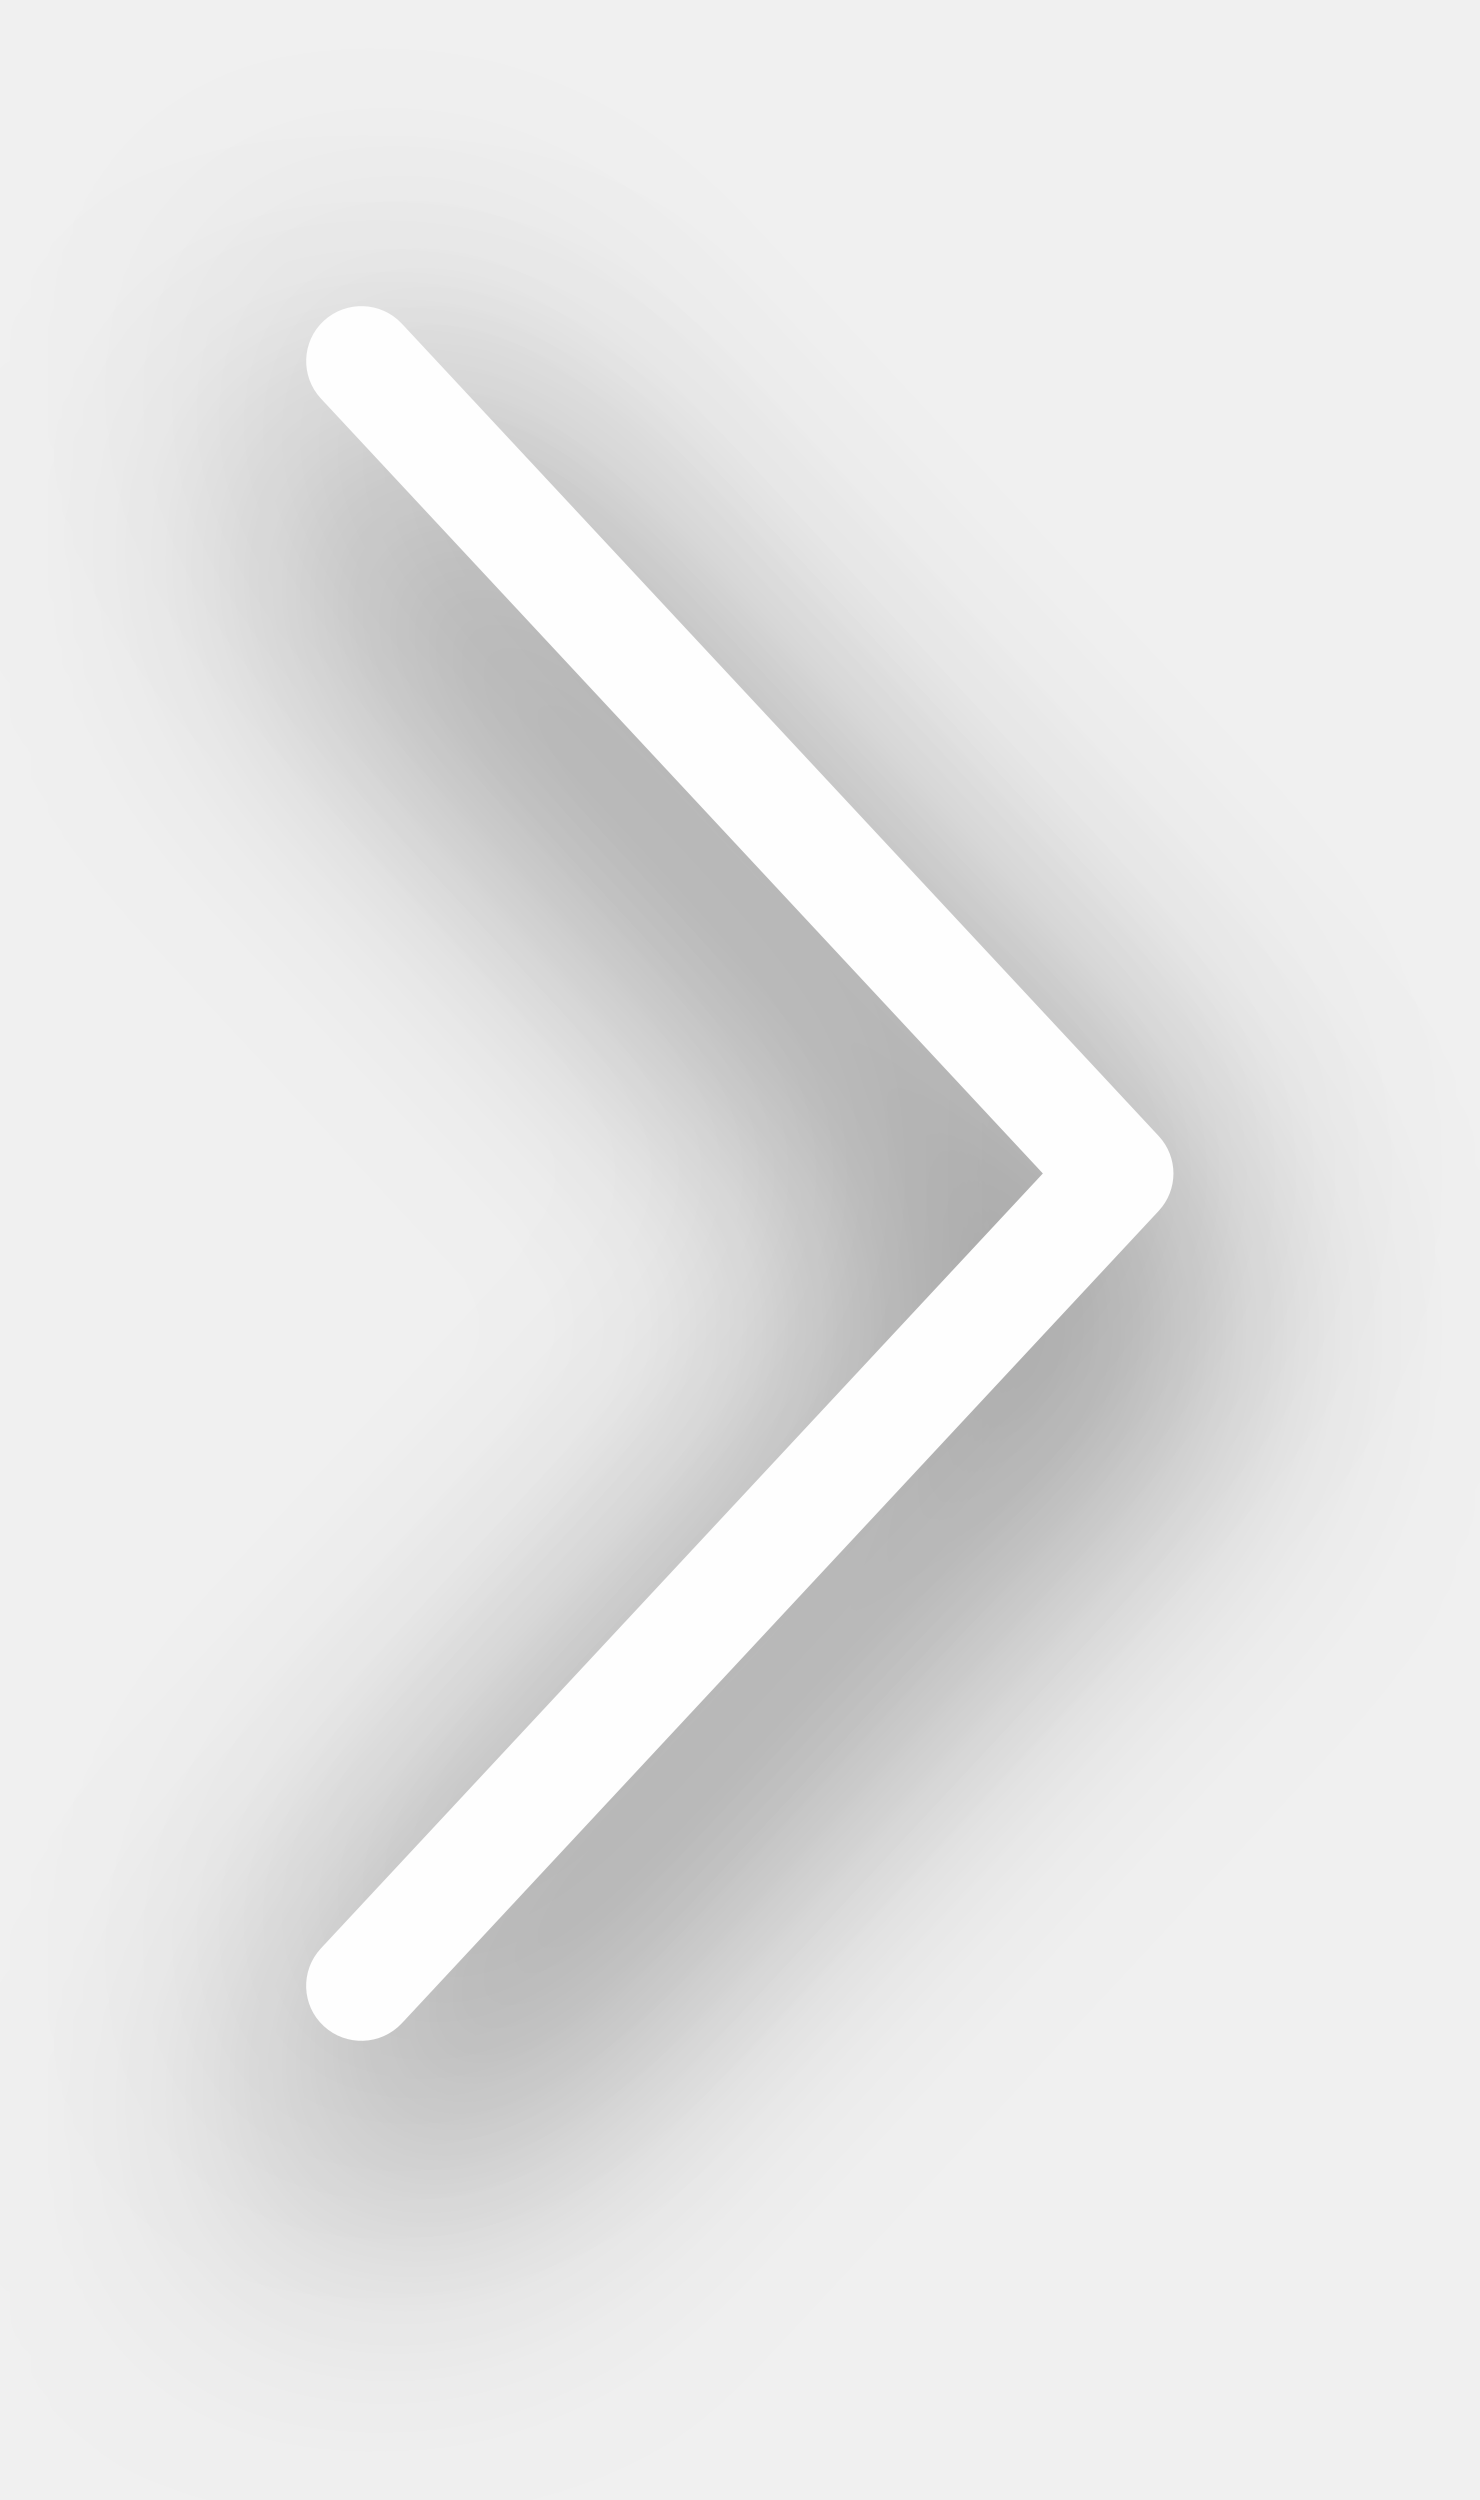
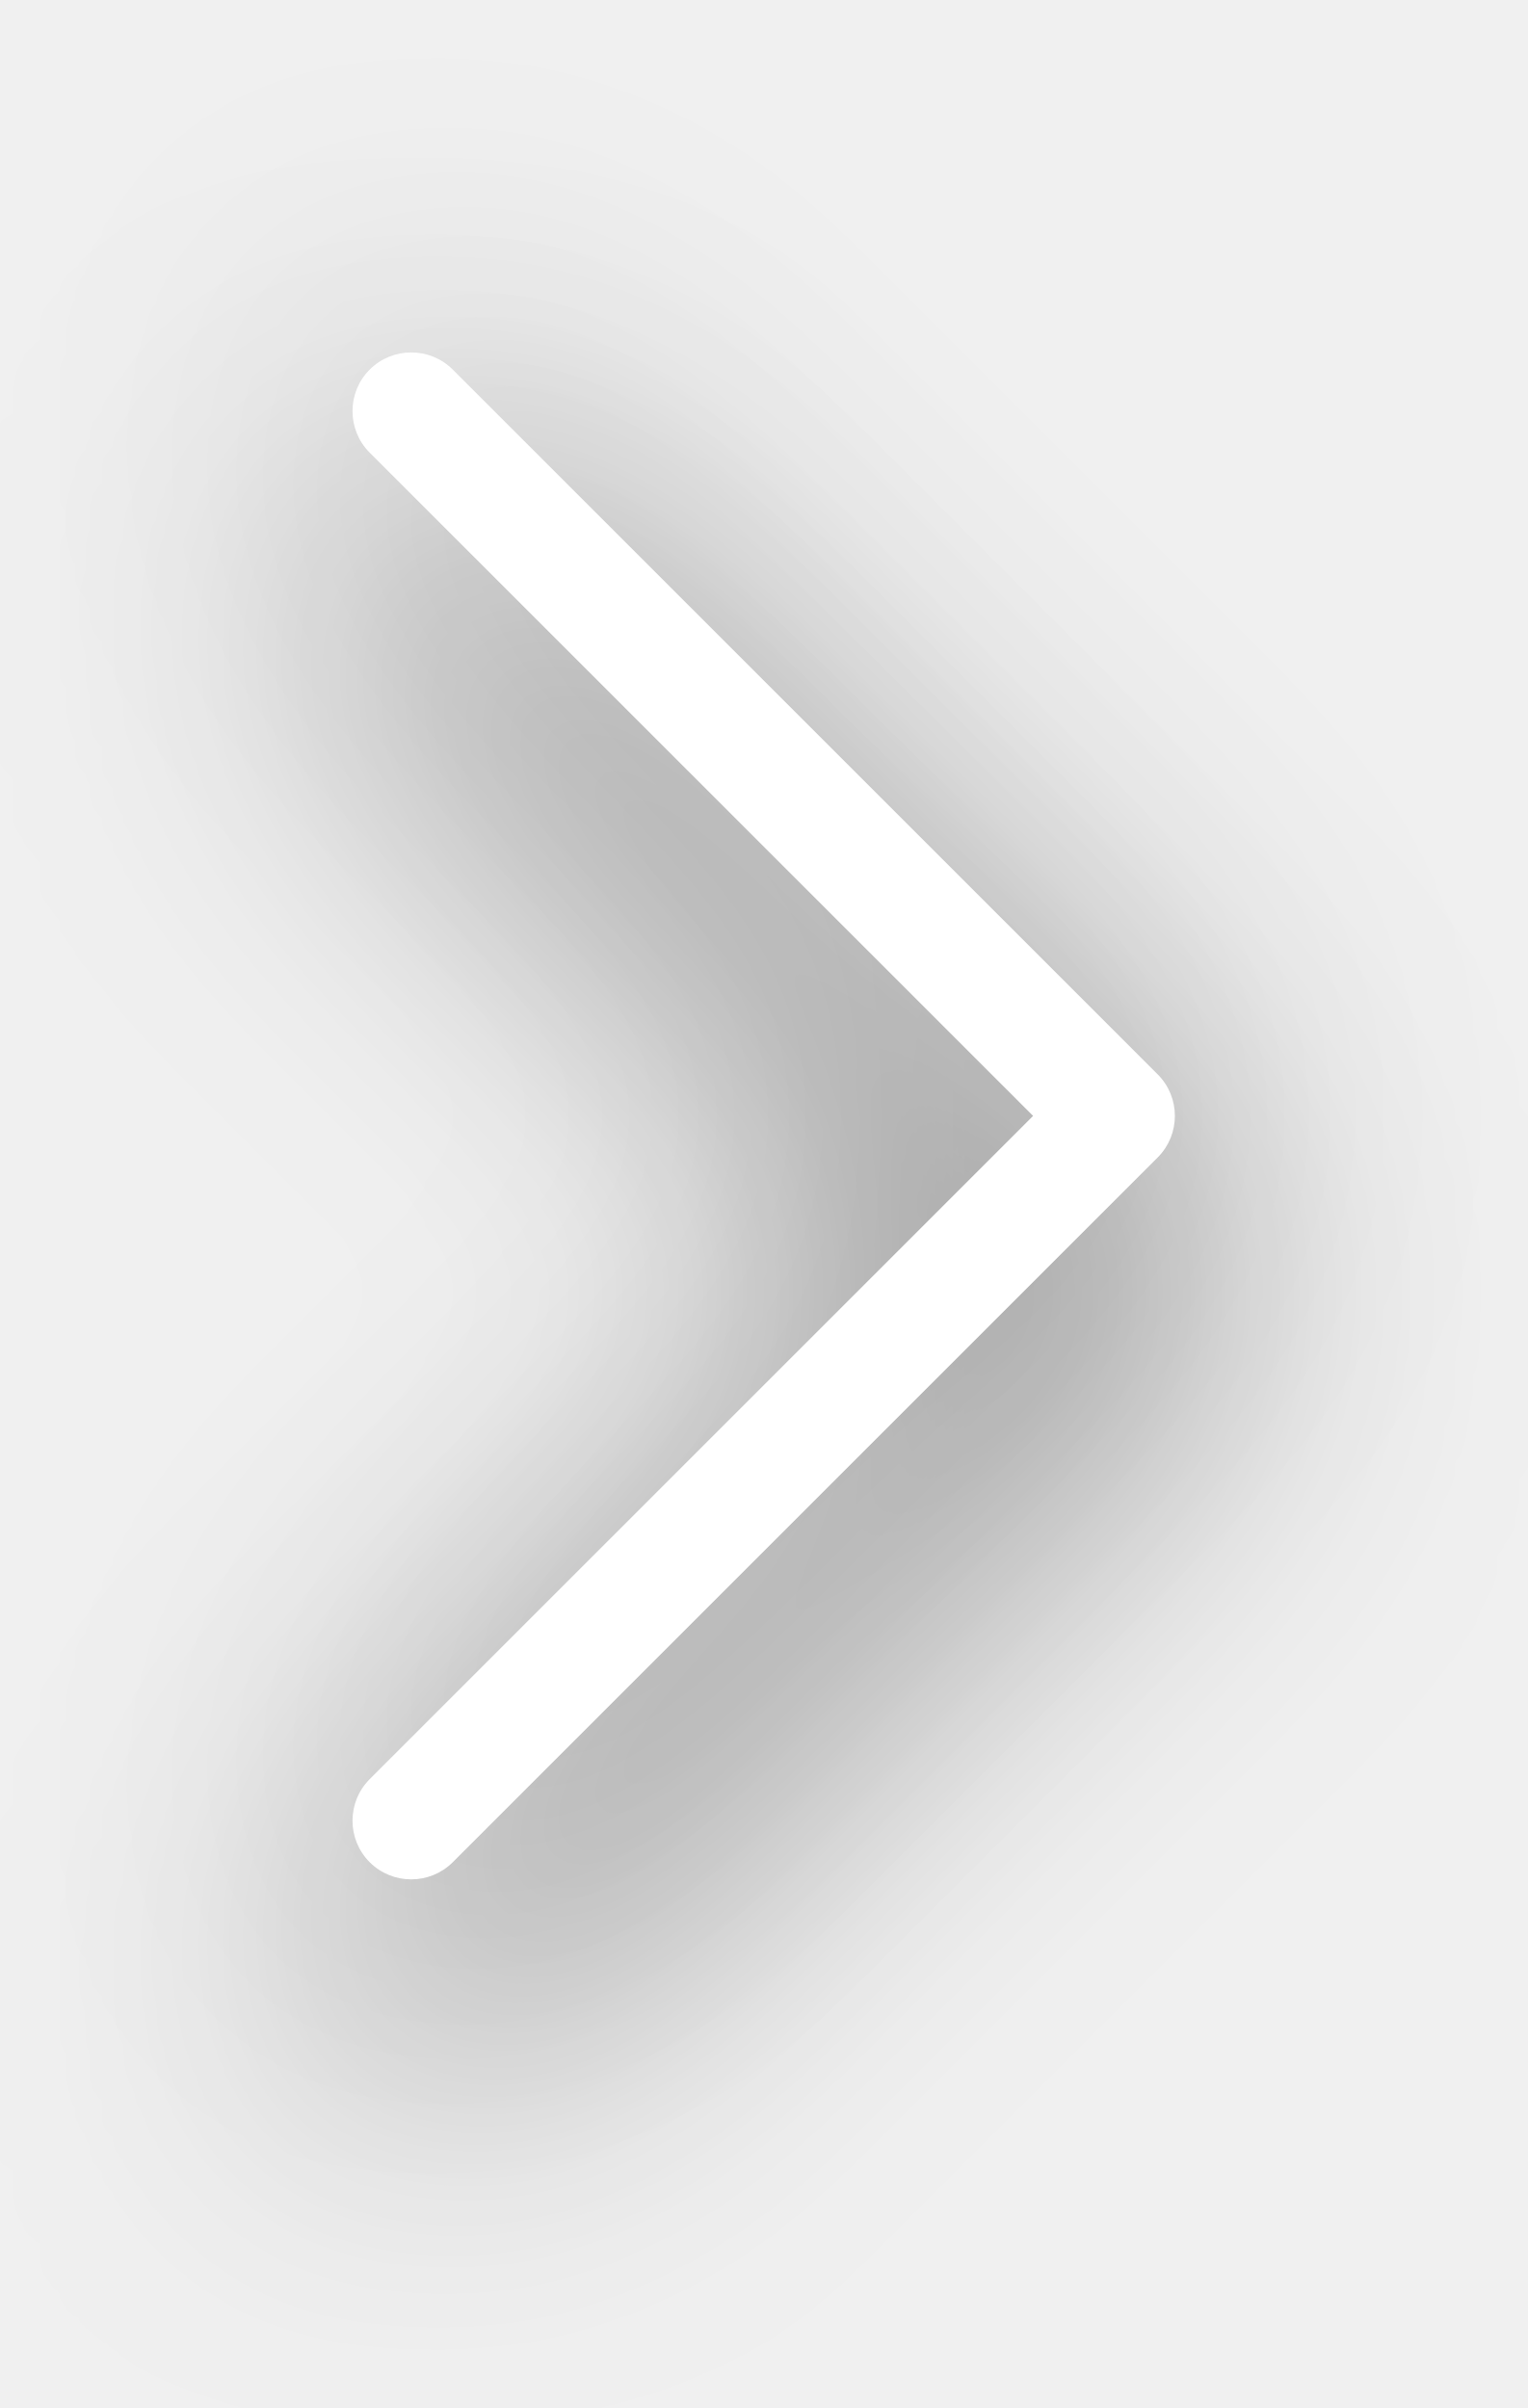
- <svg xmlns="http://www.w3.org/2000/svg" xmlns:xlink="http://www.w3.org/1999/xlink" width="29" height="49" viewBox="0 0 29 49">
+ <svg xmlns="http://www.w3.org/2000/svg" xmlns:xlink="http://www.w3.org/1999/xlink" width="26" height="41" viewBox="0 0 26 41">
  <defs>
-     <path d="M6.29 38.188c-.407.437-.382 1.12.056 1.524.438.405 1.122.38 1.53-.056L22.71 23.734c.386-.414.386-1.054 0-1.468L7.876 6.344c-.407-.436-1.09-.46-1.53-.056-.437.405-.462 1.087-.056 1.524L20.44 23 6.29 38.188z" id="b" />
-     <filter x="-97.1%" y="-39.7%" width="294.1%" height="197.1%" filterUnits="objectBoundingBox" id="a">
-       <feOffset dy="3" in="SourceAlpha" result="soo1" />
-       <feGaussianBlur stdDeviation="3" in="soo1" result="sbo1" />
-       <feColorMatrix values="0 0 0 0 0 0 0 0 0 0 0 0 0 0 0 0 0 0 0.64 0" in="sbo1" result="smo1" />
-       <feOffset in="SourceAlpha" result="soo2" />
-       <feGaussianBlur stdDeviation="3" in="soo2" result="sbo2" />
-       <feColorMatrix values="0 0 0 0 0 0 0 0 0 0 0 0 0 0 0 0 0 0 0.24 0" in="sbo2" result="smo2" />
+     <path d="M6.293 30.293c-.39.39-.39 1.024 0 1.414.39.39 1.024.39 1.414 0l12-12c.39-.39.39-1.024 0-1.414l-12-12c-.39-.39-1.024-.39-1.414 0-.39.39-.39 1.024 0 1.414L17.586 19 6.293 30.293z" id="b" />
+     <filter x="-117.9%" y="-51.9%" width="335.7%" height="226.9%" filterUnits="objectBoundingBox" id="a">
+       <feOffset dy="3" in="SourceAlpha" result="shadowOffsetOuter1" />
+       <feGaussianBlur stdDeviation="3" in="shadowOffsetOuter1" result="shadowBlurOuter1" />
+       <feColorMatrix values="0 0 0 0 0 0 0 0 0 0 0 0 0 0 0 0 0 0 0.64 0" in="shadowBlurOuter1" result="shadowMatrixOuter1" />
+       <feOffset in="SourceAlpha" result="shadowOffsetOuter2" />
+       <feGaussianBlur stdDeviation="3" in="shadowOffsetOuter2" result="shadowBlurOuter2" />
+       <feColorMatrix values="0 0 0 0 0 0 0 0 0 0 0 0 0 0 0 0 0 0 0.24 0" in="shadowBlurOuter2" result="shadowMatrixOuter2" />
      <feMerge>
-         <feMergeNode in="smo1" />
-         <feMergeNode in="smo2" />
+         <feMergeNode in="shadowMatrixOuter1" />
+         <feMergeNode in="shadowMatrixOuter2" />
      </feMerge>
    </filter>
  </defs>
-   <g fill="none">
+   <g fill-rule="nonzero" fill="none">
    <use fill="#000" filter="url(#a)" xlink:href="#b" />
-     <use fill="#FEFEFE" fill-rule="evenodd" xlink:href="#b" />
+     <use fill="#FFF" fill-rule="evenodd" xlink:href="#b" />
  </g>
</svg>
